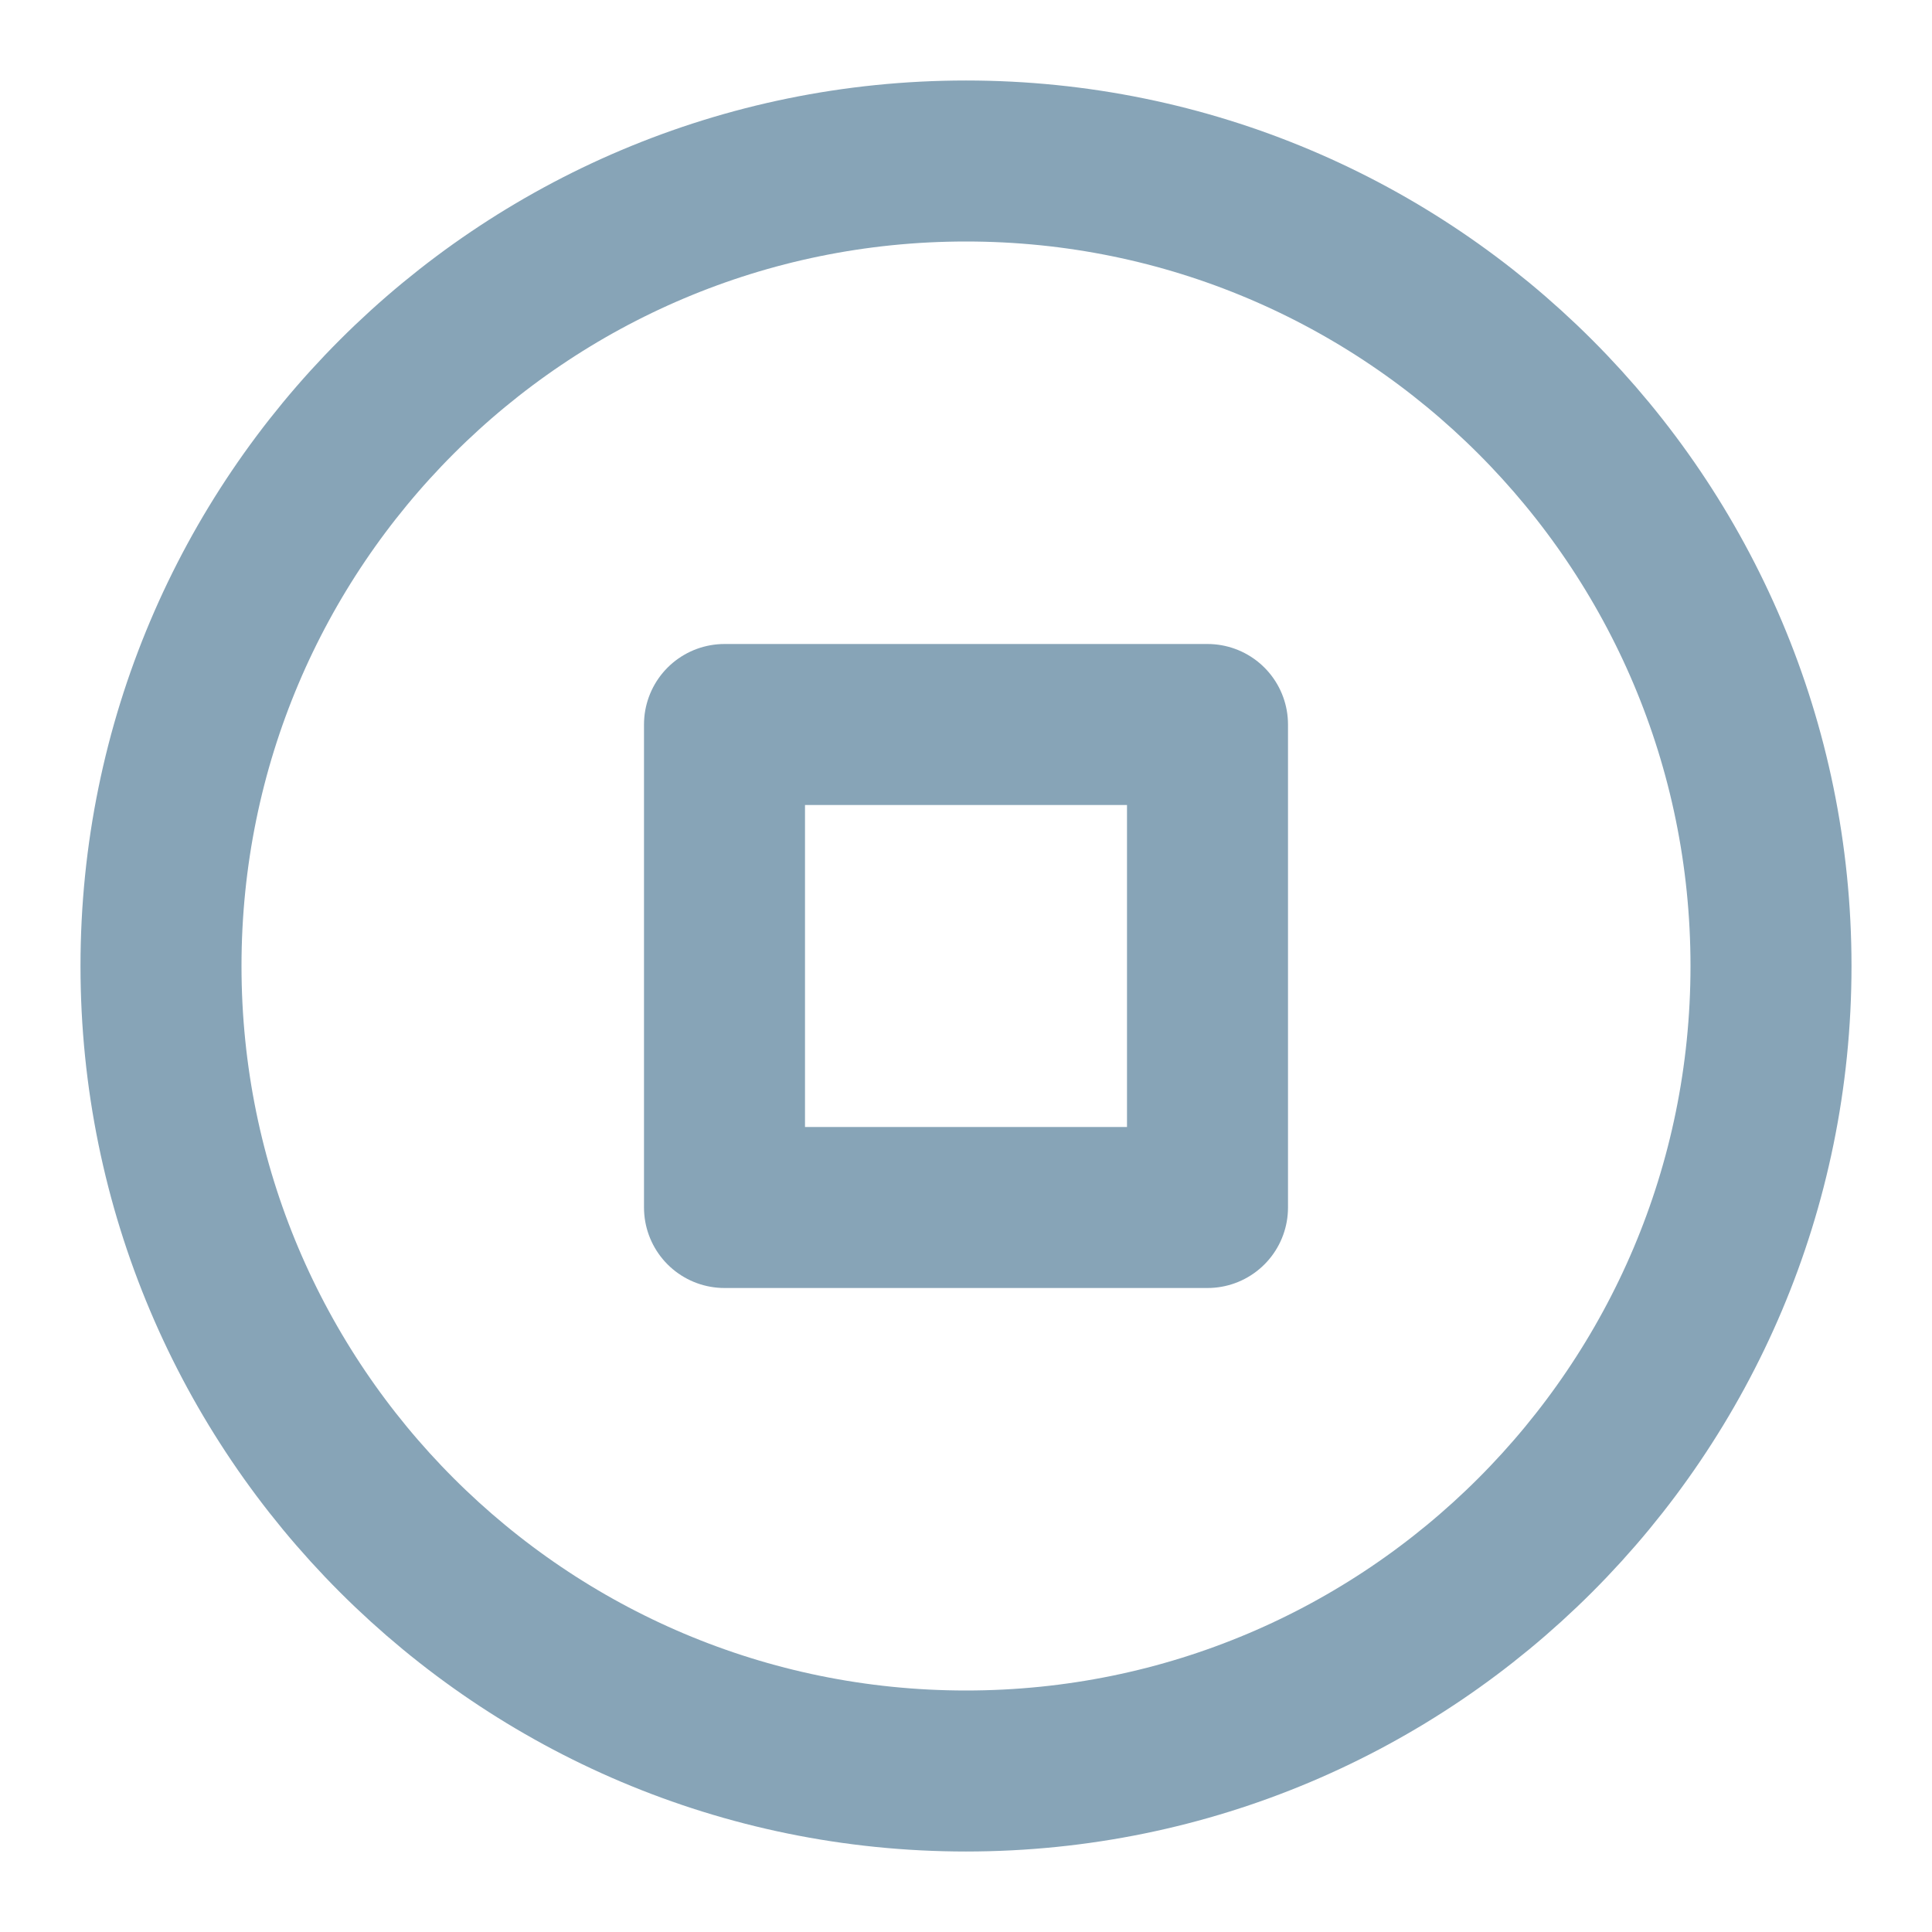
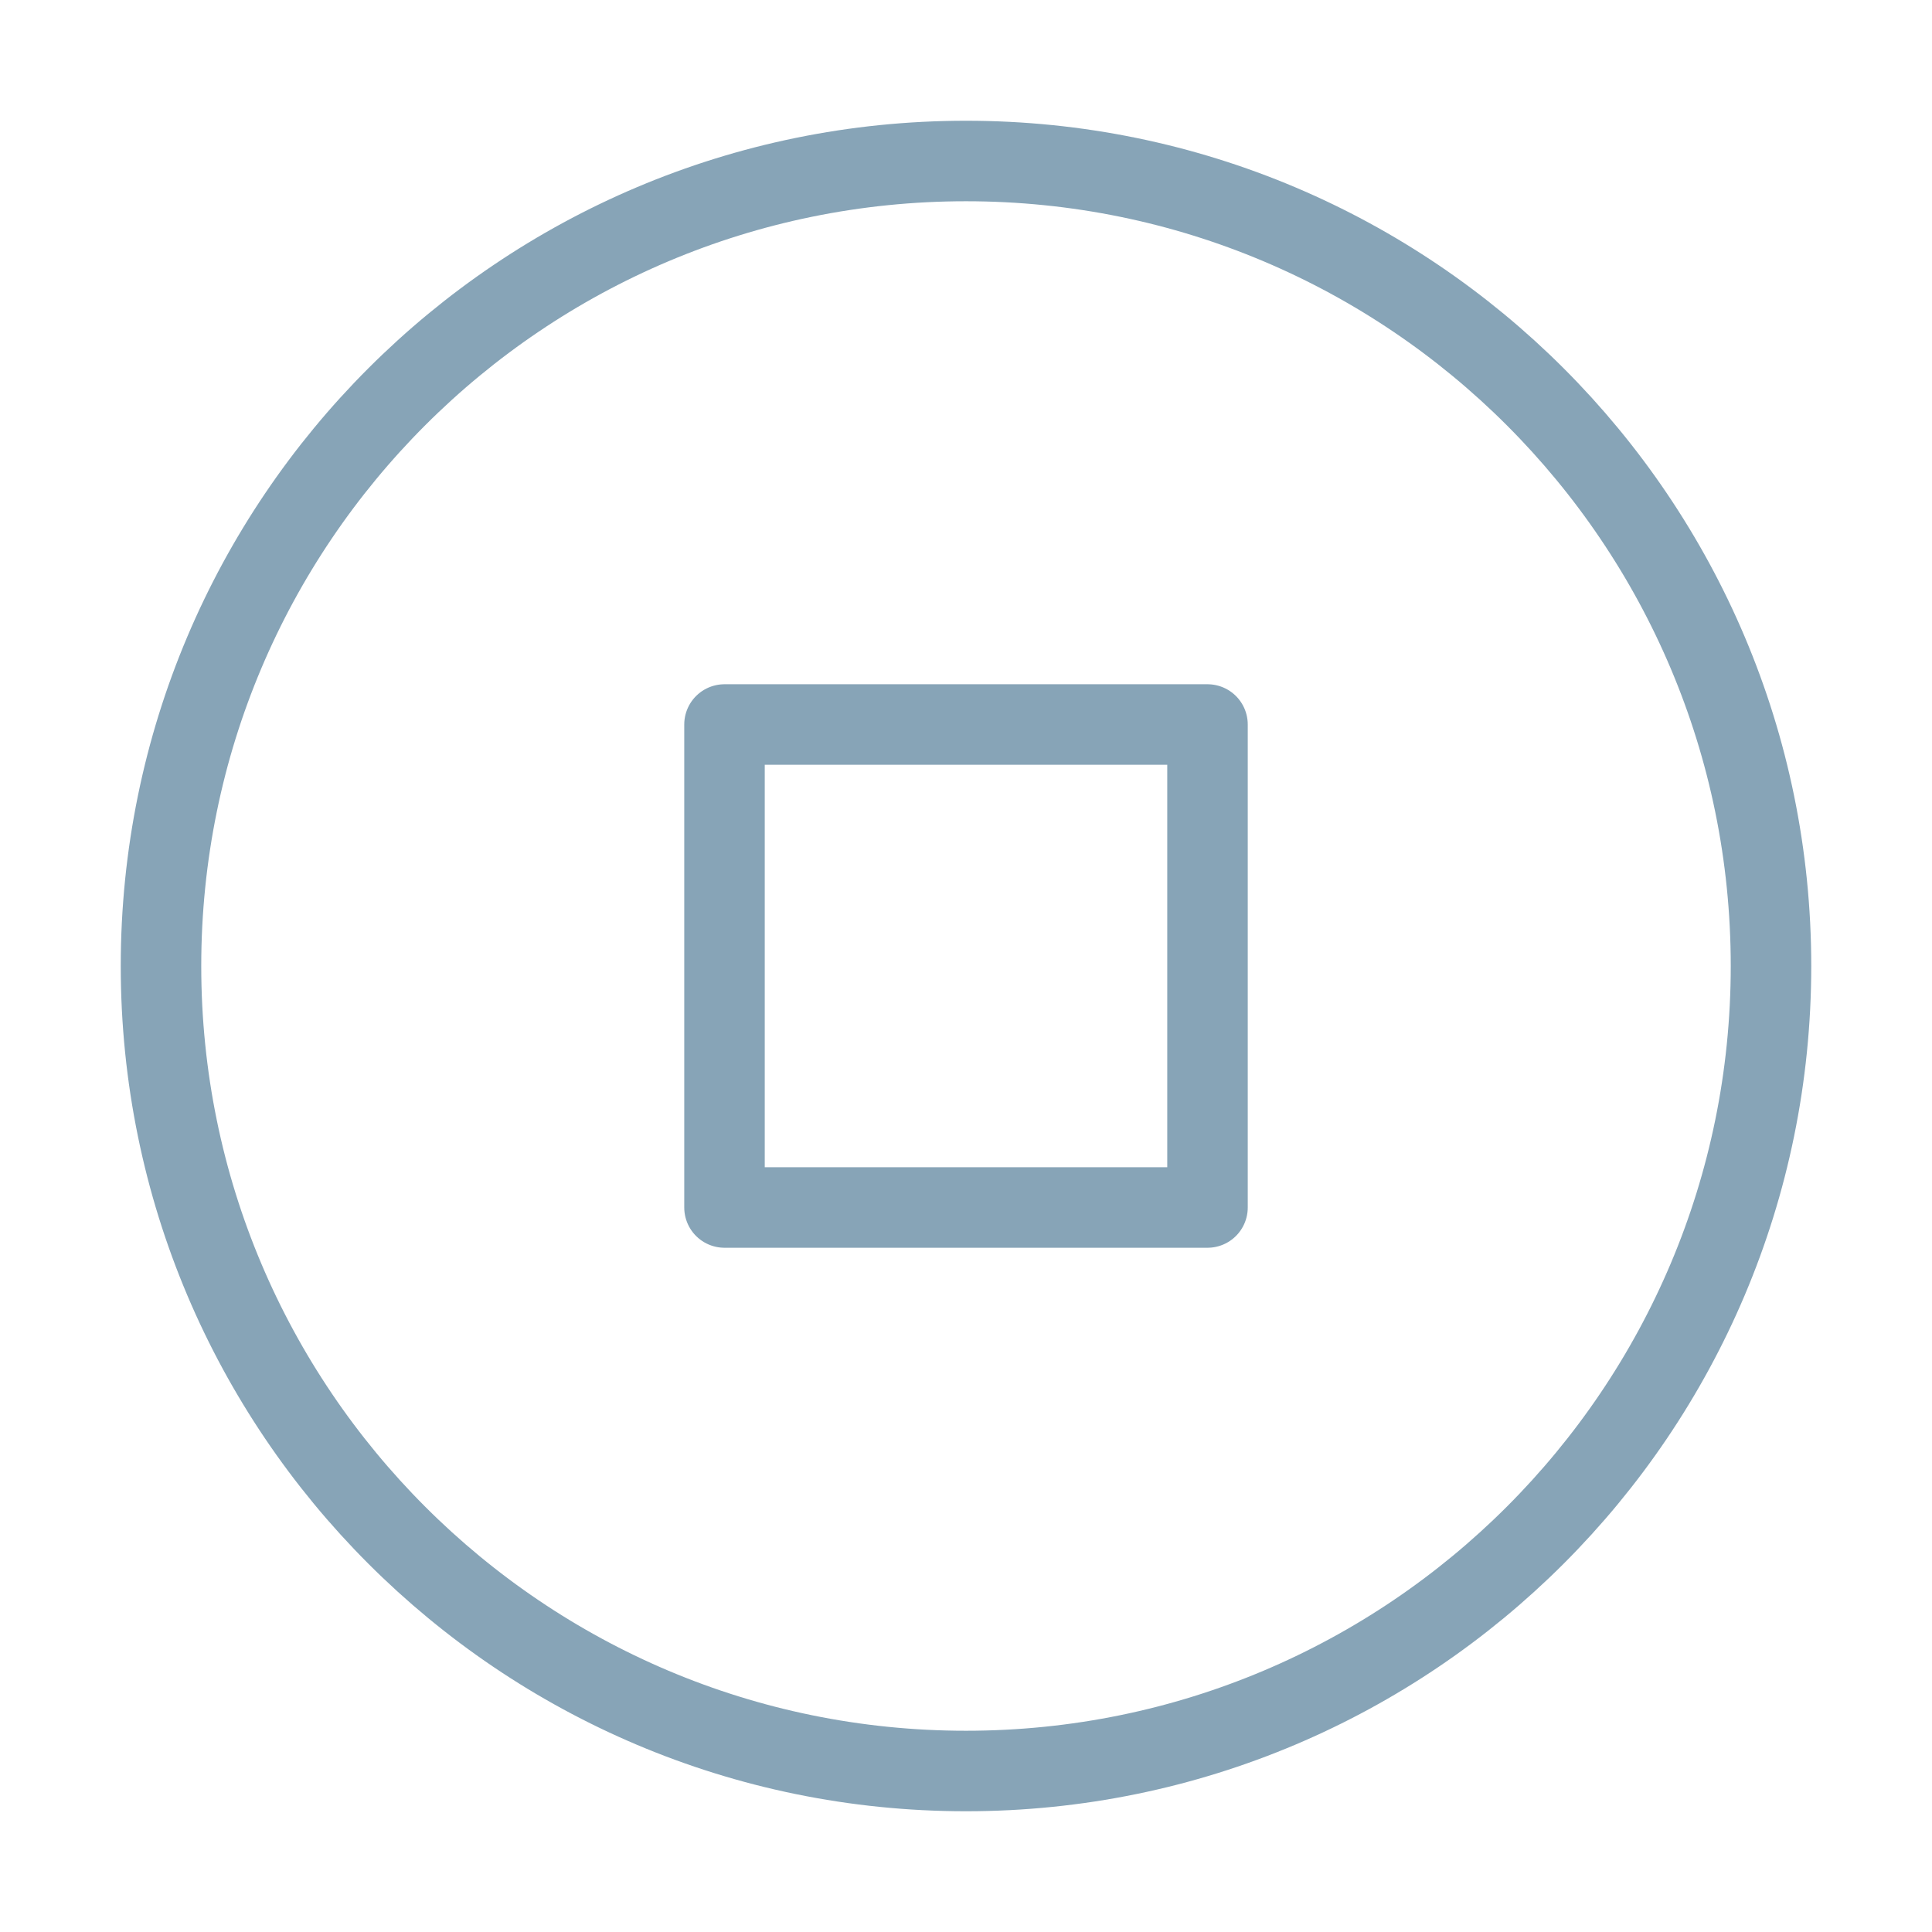
- <svg xmlns="http://www.w3.org/2000/svg" width="40" height="40" viewBox="0 0 24 24" fill="none" stroke="#87A4B7" stroke-width="2" stroke-linecap="round" stroke-linejoin="round" class="feather feather-stop-circle">
+ <svg xmlns="http://www.w3.org/2000/svg" width="40" height="40" viewBox="0 0 24 24" fill="none" stroke="#87A4B7" stroke-width="1" stroke-linecap="round" stroke-linejoin="round" class="feather feather-stop-circle">
  <circle cx="12" cy="12" r="10" />
  <rect x="9" y="9" width="6" height="6" />
</svg>
